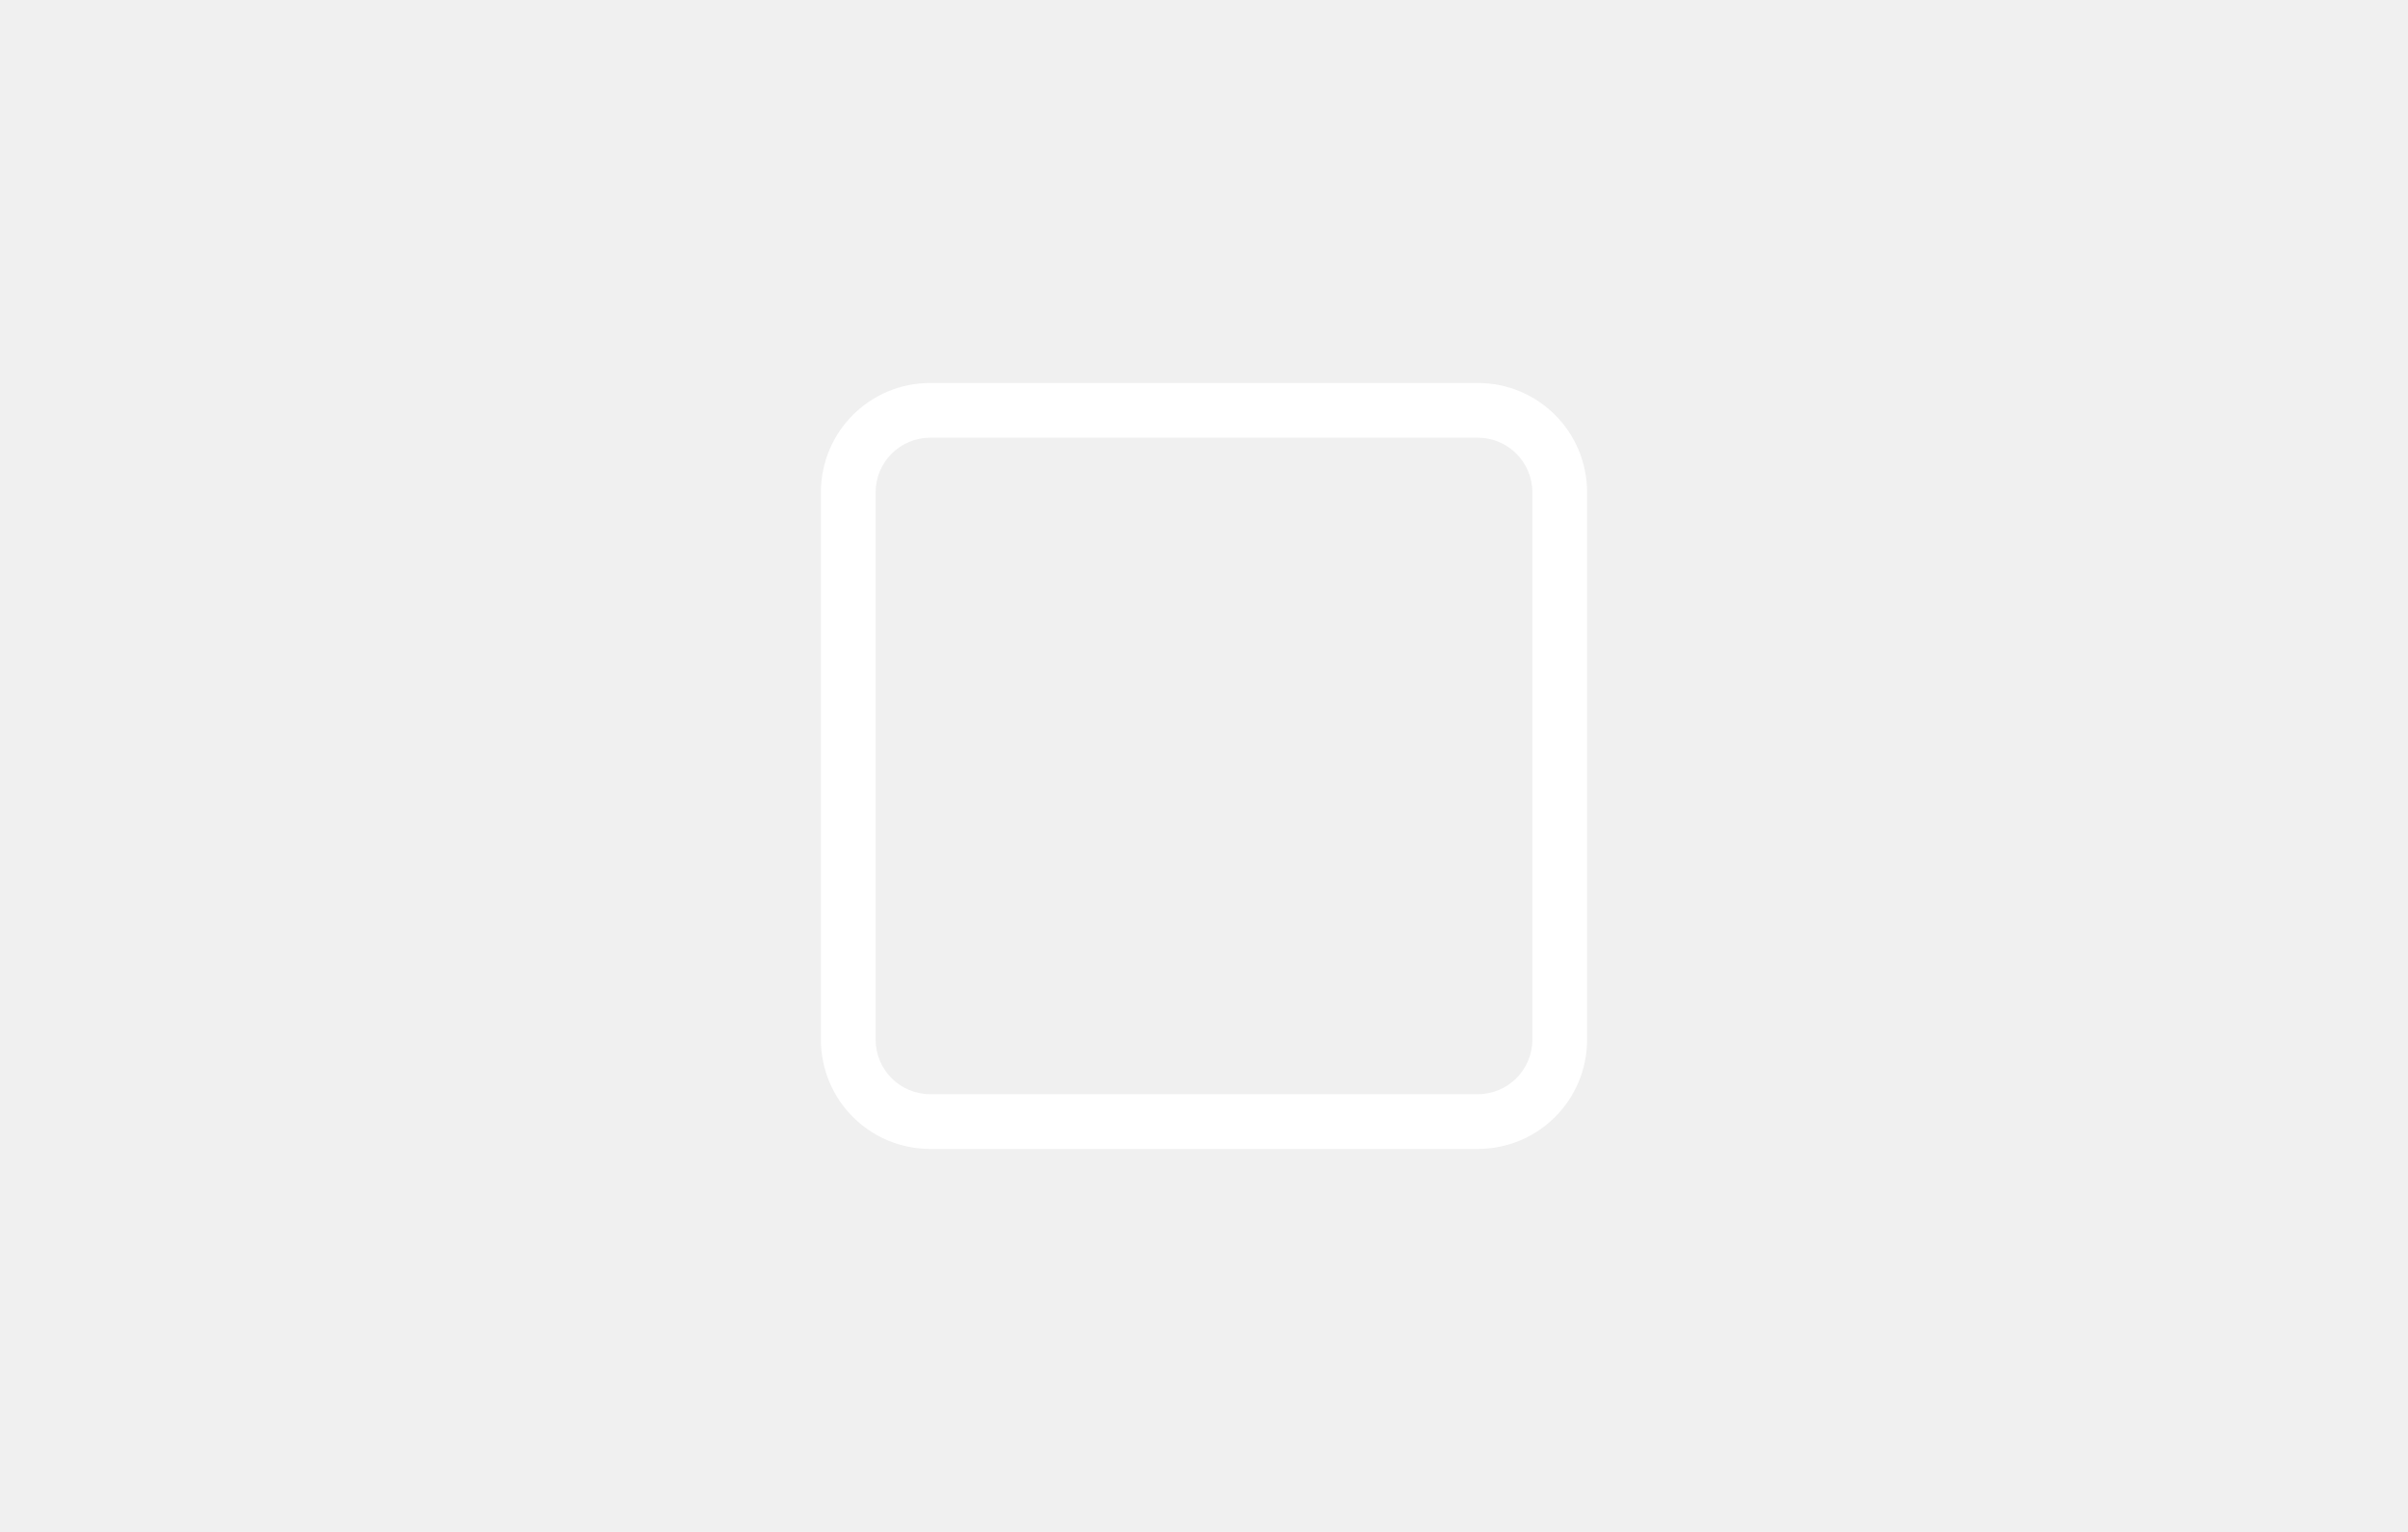
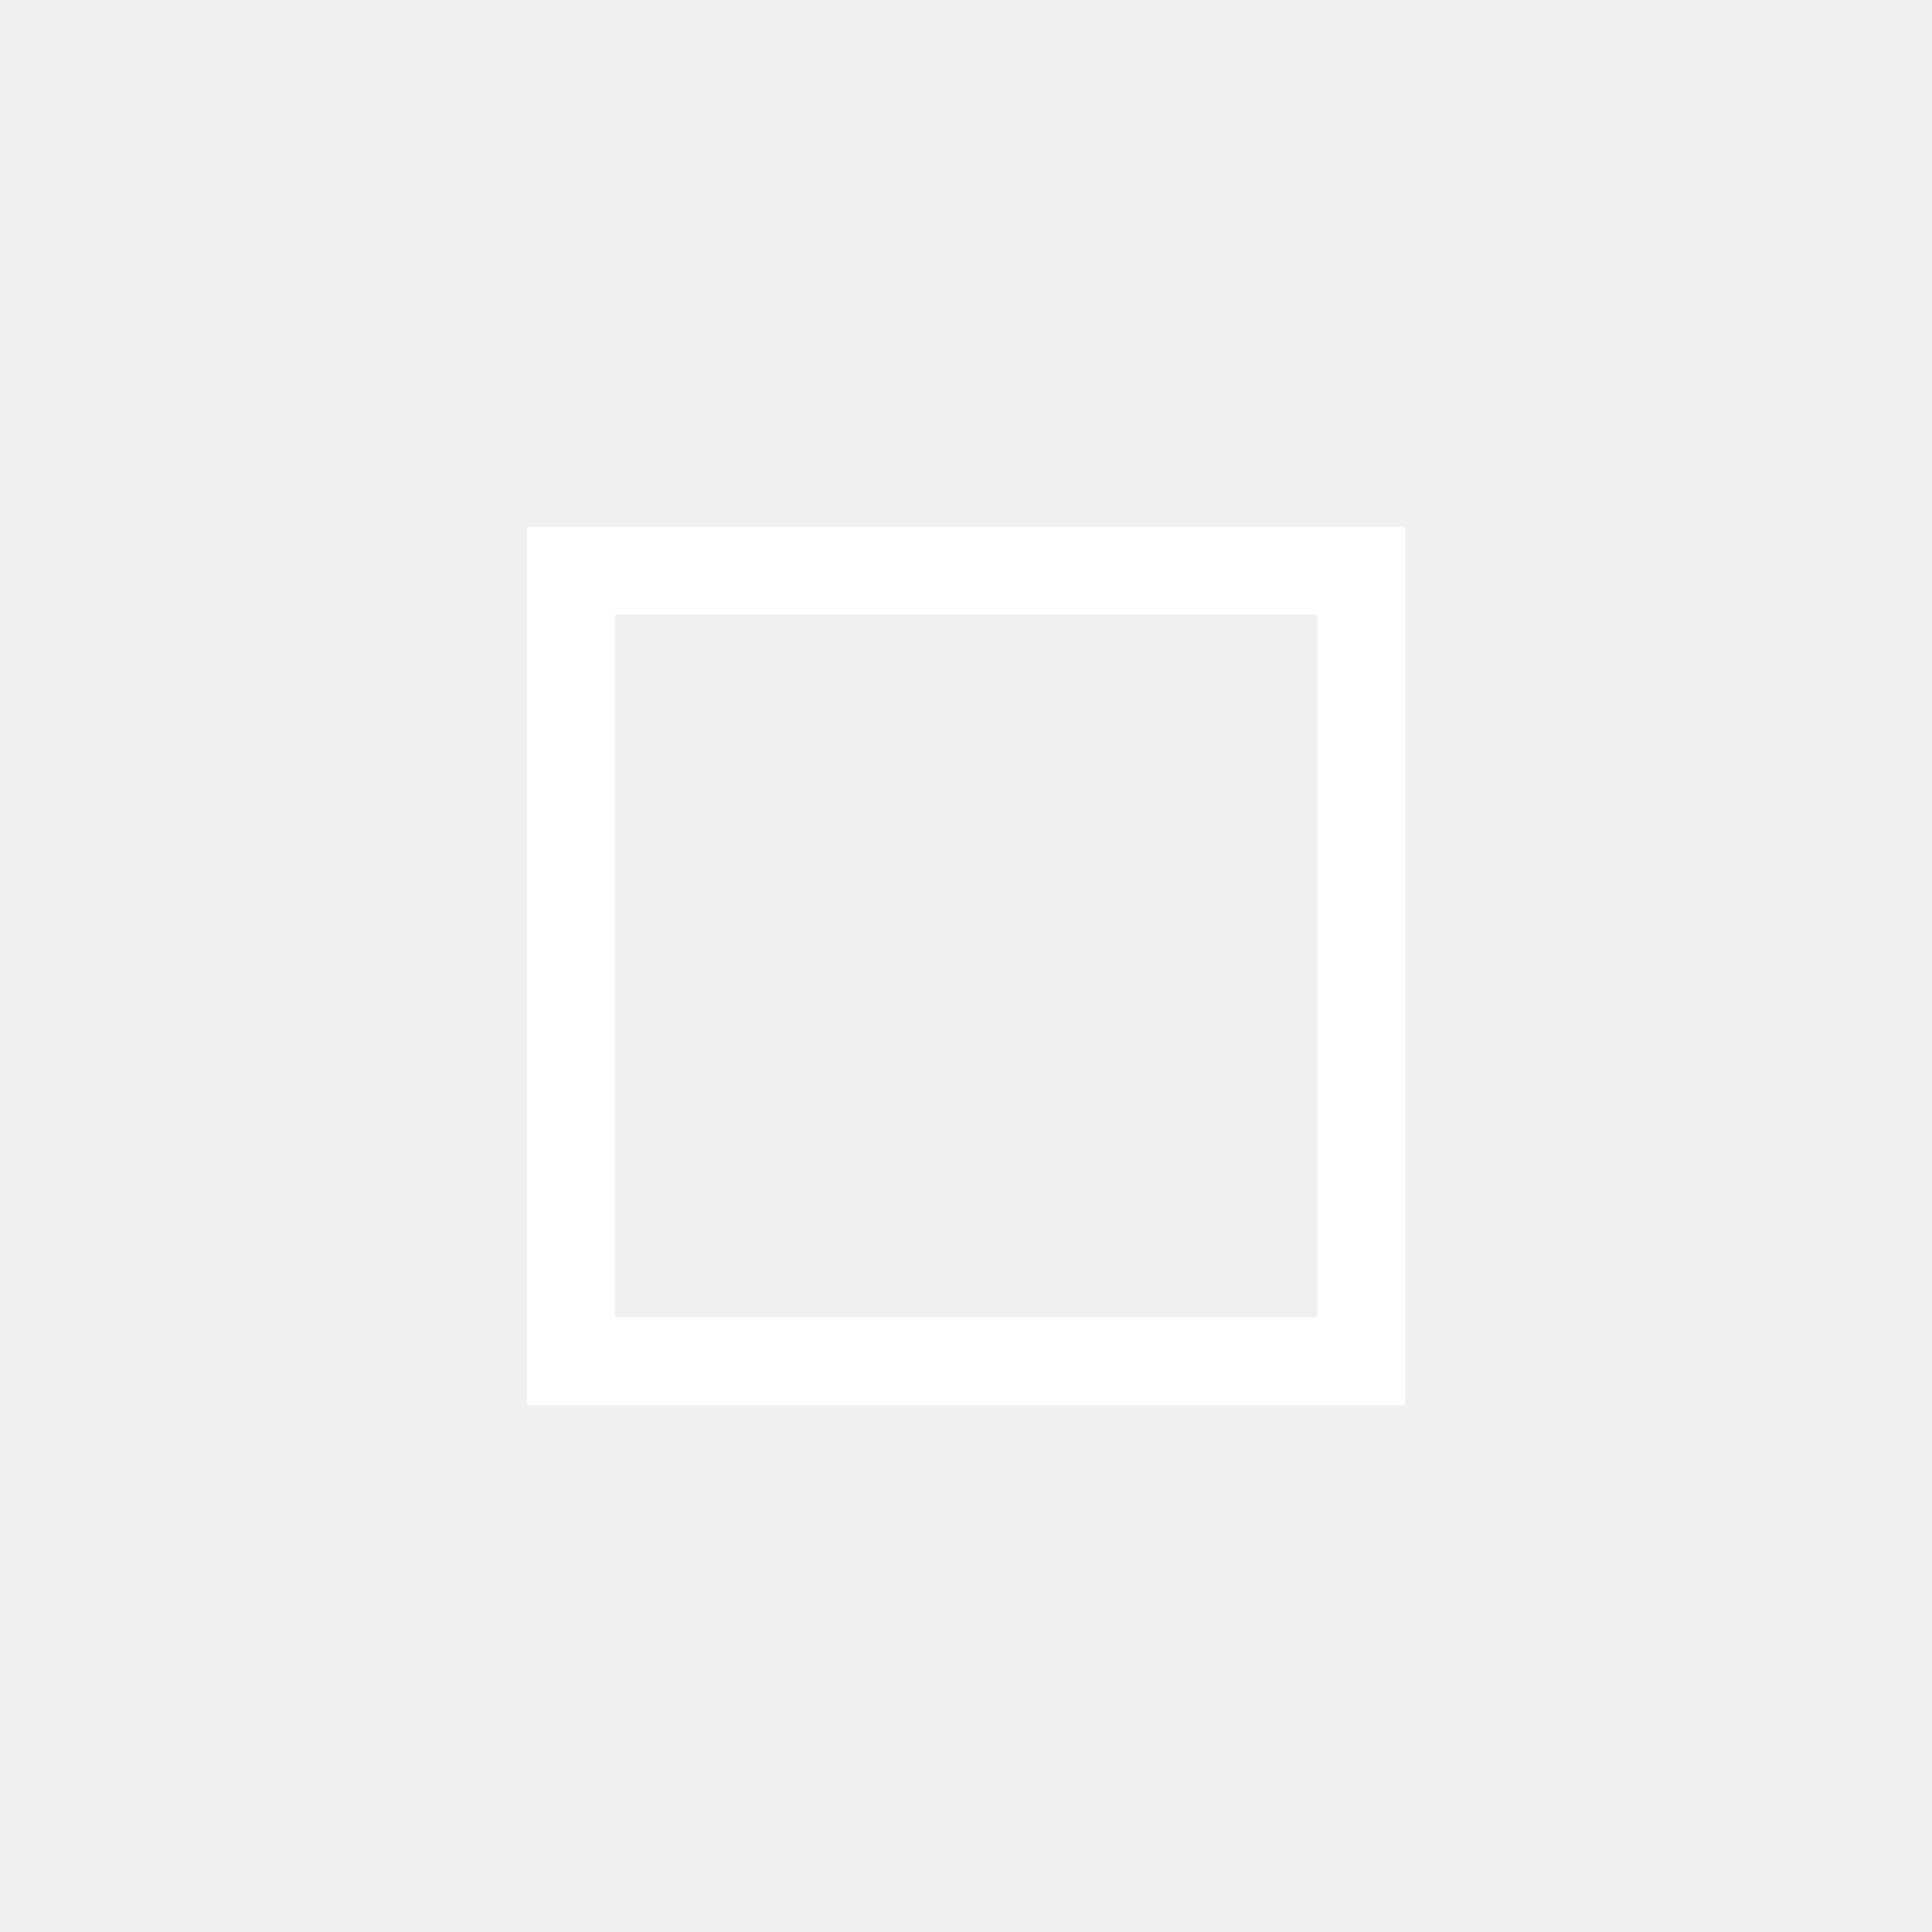
- <svg xmlns="http://www.w3.org/2000/svg" xmlns:xlink="http://www.w3.org/1999/xlink" id="svg4306" width="44" height="28" version="1.1" style="enable-background:new">
+ <svg xmlns="http://www.w3.org/2000/svg" xmlns:xlink="http://www.w3.org/1999/xlink" id="svg4306" width="22" height="22" version="1.1" style="enable-background:new">
  <defs id="defs22">
-     <filter color-interpolation-filters="sRGB" height="1.048" width="1.048" y="-0.024" x="-0.024" id="filter11290">
+     <filter color-interpolation-filters="sRGB" height="1.048" width="1.048" y="-.024" x="-.024" id="filter11290">
      <feGaussianBlur id="feGaussianBlur879" stdDeviation="0.159" />
    </filter>
-     <linearGradient gradientUnits="userSpaceOnUse" gradientTransform="translate(-0.0078552,-5.0139e-5)" y2="0.647" y1="16.296" x2="16.388" x1="0.739" id="linearGradient1005">
+     <linearGradient gradientUnits="userSpaceOnUse" gradientTransform="translate(-0.0078552,-5.0139e-5)" y2=".647" y1="16.296" x2="16.388" x1=".739" id="linearGradient1005">
      <stop id="stop882" offset="0" stop-color="#00dc96" />
      <stop id="stop884" offset="1" stop-color="#14d29b" />
    </linearGradient>
  </defs>
  <use x="0" y="0" xlink:href="#g1000" id="use1002" transform="translate(28.47603)" width="100%" height="100%" />
-   <g transform="matrix(3.779528,0,0,3.779528,3.500002,-1.000003)" id="active-center" style="enable-background:new">
-     <g transform="matrix(1.157895,0,0,0.8750001,-1.538762,8.830469)" id="use1626">
-       <rect y="-9.79" x="0.529" height="8.467" width="10.054" id="rect3776" style="opacity:0.003;fill:#000000;fill-opacity:1;stroke-width:0.349" />
-     </g>
-     <g transform="translate(-19.44688,20.6375)" id="use1638">
-       <rect y="-19.579" x="21.431" height="5.821" width="5.821" id="rect3780" style="opacity:0.003;fill:#000000;fill-opacity:1;stroke-width:0.22" />
-       <path id="path3782" style="color:#232629;fill:#ffffff;fill-opacity:1" d="m 79,-91 c -1.108,0 -2,0.892 -2,2 v 10 c 0,1.108 0.892,2 2,2 h 10 c 1.108,0 2,-0.892 2,-2 v -10 c 0,-1.108 -0.892,-2 -2,-2 z m 0,1 h 10 c 0.554,0 1,0.446 1,1 v 10 c 0,0.554 -0.446,1 -1,1 H 79 c -0.554,0 -1,-0.446 -1,-1 v -10 c 0,-0.554 0.446,-1 1,-1 z" transform="matrix(0.2645833,0,0,0.2645833,2.116668,5.55625)" class="ColorScheme-Text" />
+   <g id="active-center">
+     <rect ry="0" rx="0" y="9.5367432e-07" x="9.5367432e-07" height="22" width="22" id="rect962" style="opacity:0;fill:#000000;fill-opacity:1;fill-rule:evenodd;stroke:none;stroke-width:3;stroke-linecap:round;stroke-linejoin:round;stroke-miterlimit:4;stroke-dasharray:none;stroke-opacity:1;paint-order:fill markers stroke" />
+     <path id="rect838" d="M 6,6 V 16 H 16 V 6 Z m 1,1 h 8 v 8 H 7 Z" style="opacity:1;fill:#ffffff;fill-opacity:1;stroke:none;stroke-width:1;stroke-linecap:round;stroke-miterlimit:4;stroke-dasharray:none;stroke-opacity:1" />
+   </g>
+   <g id="inactive-center">
+     <rect style="opacity:0;fill:#000000;fill-opacity:1;fill-rule:evenodd;stroke:none;stroke-width:3;stroke-linecap:round;stroke-linejoin:round;stroke-miterlimit:4;stroke-dasharray:none;stroke-opacity:1;paint-order:fill markers stroke" id="rect964" width="22" height="22" x="30" y="7.3711777e-07" rx="0" ry="0" />
+     <path style="opacity:0.5;fill:#ffffff;fill-opacity:1;stroke:none;stroke-width:1;stroke-linecap:round;stroke-miterlimit:4;stroke-dasharray:none;stroke-opacity:1" d="M 36,6 V 16 H 46 V 6 Z m 1,1 h 8 v 8 h -8 z" id="path843" />
+   </g>
+   <g id="deactivated-center" transform="translate(-7.269774,-0.7910008)">
+     <rect ry="0" rx="0" y="0.791" x="62.27" height="22" width="22" id="rect1017" style="opacity:0;fill:#000000;fill-opacity:1;fill-rule:evenodd;stroke:none;stroke-width:3;stroke-linecap:round;stroke-linejoin:round;stroke-miterlimit:4;stroke-dasharray:none;stroke-opacity:1;paint-order:fill markers stroke" />
+     <path id="path853" d="M 68.27,6.791 V 16.791 h 10 V 6.791 Z m 1,1 h 8 v 8 h -8 z" style="opacity:0.5;fill:#ffffff;fill-opacity:1;stroke:none;stroke-width:1;stroke-linecap:round;stroke-miterlimit:4;stroke-dasharray:none;stroke-opacity:1" />
+   </g>
+   <g id="hover-center">
+     <rect style="display:inline;opacity:1;fill:none;fill-opacity:1;stroke:none;stroke-width:1.375;stroke-linecap:butt;stroke-linejoin:miter;stroke-miterlimit:4;stroke-dasharray:none;stroke-dashoffset:0;stroke-opacity:0" id="rect6284" width="22" height="22" x="4.8794135e-07" y="27" />
+     <g transform="translate(25)" id="g875">
+       <rect style="opacity:0.15;fill:#ffffff;fill-opacity:1;stroke:none;stroke-width:1.294;stroke-linecap:round;stroke-miterlimit:4;stroke-dasharray:none;stroke-opacity:1" id="rect867" width="22" height="22" x="-25" y="27" ry="3" />
+       <path id="path845" d="M -19,33 V 43 H -9 V 33 Z m 1,1 h 8 v 8 h -8 z" style="opacity:1;fill:#ffffff;fill-opacity:1;stroke:none;stroke-width:1;stroke-linecap:round;stroke-miterlimit:4;stroke-dasharray:none;stroke-opacity:1" />
+       <path id="rect855" style="opacity:0.6;fill:#ffffff;fill-opacity:1;stroke:none;stroke-width:1.294;stroke-linecap:round;stroke-miterlimit:4;stroke-dasharray:none;stroke-opacity:1" d="M 3 27 C 1.338 27 0 28.338 0 30 L 0 46 C 0 47.662 1.338 49 3 49 L 19 49 C 20.662 49 22 47.662 22 46 L 22 30 C 22 28.338 20.662 27 19 27 L 3 27 z M 3 28 L 19 28 C 20.108 28 21 28.892 21 30 L 21 46 C 21 47.108 20.108 48 19 48 L 3 48 C 1.892 48 1 47.108 1 46 L 1 30 C 1 28.892 1.892 28 3 28 z " transform="translate(-25)" />
    </g>
  </g>
-   <g id="inactive-center" style="enable-background:new">
-     <g transform="matrix(4.376295,0,0,3.307087,41.68421,32.375)" id="use1624" style="fill:#646464;fill-opacity:1">
-       <rect y="-9.79" x="0.529" height="8.467" width="10.054" id="rect3873" style="opacity:0.003;fill:#646464;fill-opacity:1;stroke-width:0.349" />
-     </g>
-     <g transform="matrix(3.779528,0,0,3.779528,-26.00001,77)" id="use1644" style="opacity:1">
-       <rect y="-19.579" x="21.431" height="5.821" width="5.821" id="rect3883" style="opacity:0.003;fill:#000000;fill-opacity:1;stroke-width:0.22" />
-       <path id="path3885" style="color:#232629;opacity:0.4;fill:#ffffff;fill-opacity:1" d="m 79,-91 c -1.108,0 -2,0.892 -2,2 V -79 c 0,1.108 0.892,2 2,2 l 10,0 c 1.108,0 2,-0.892 2,-2 v -10 c 0,-1.108 -0.892,-2 -2,-2 z m 0,1 10,0 c 0.554,0 1,0.446 1,1 V -79 c 0,0.554 -0.446,1 -1,1 l -10,0 c -0.554,0 -1,-0.446 -1,-1 v -10 c 0,-0.554 0.446,-1 1,-1 z" transform="matrix(0.2645833,0,0,0.2645833,2.116668,5.55625)" class="ColorScheme-Text" />
+   <g id="pressed-center">
+     <rect y="57" x="4.8313905e-07" height="22" width="22" id="rect6380" style="display:inline;opacity:1;fill:none;fill-opacity:1;stroke:none;stroke-width:1.375;stroke-linecap:butt;stroke-linejoin:miter;stroke-miterlimit:4;stroke-dasharray:none;stroke-dashoffset:0;stroke-opacity:0" />
+     <g transform="translate(25)" id="g899">
+       <rect ry="3" y="57" x="-25" height="22" width="22" id="rect869" style="opacity:0.25;fill:#ffffff;fill-opacity:1;stroke:none;stroke-width:1.294;stroke-linecap:round;stroke-miterlimit:4;stroke-dasharray:none;stroke-opacity:1" />
+       <path style="opacity:1;fill:#ffffff;fill-opacity:1;stroke:none;stroke-width:1;stroke-linecap:round;stroke-miterlimit:4;stroke-dasharray:none;stroke-opacity:1" d="M -19,63 V 73 H -9 V 63 Z m 1,1 h 8 v 8 h -8 z" id="path871" />
+       <path id="rect862" style="opacity:0.6;fill:#ffffff;fill-opacity:1;stroke:none;stroke-width:1.294;stroke-linecap:round;stroke-miterlimit:4;stroke-dasharray:none;stroke-opacity:1" d="M 3 57 C 1.338 57 0 58.338 0 60 L 0 76 C 0 77.662 1.338 79 3 79 L 19 79 C 20.662 79 22 77.662 22 76 L 22 60 C 22 58.338 20.662 57 19 57 L 3 57 z M 3 58 L 19 58 C 20.108 58 21 58.892 21 60 L 21 76 C 21 77.108 20.108 78 19 78 L 3 78 C 1.892 78 1 77.108 1 76 L 1 60 C 1 58.892 1.892 58 3 58 z " transform="translate(-25)" />
    </g>
  </g>
-   <g id="deactivated-center" style="enable-background:new">
-     <rect y="1.8900739e-06" x="88" height="28" width="44" id="use1632" style="opacity:0.001;fill:#646464;fill-opacity:1;stroke-width:1.327" />
-     <g id="use1646" transform="matrix(3.779528,0,0,3.779528,17.99999,77)">
-       <rect style="opacity:0.003;fill:#000000;fill-opacity:1;stroke-width:0.22" id="rect7255" width="5.821" height="5.821" x="21.431" y="-19.579" />
-       <path class="ColorScheme-Text" d="m 23.019,-18.521 c -0.293,0 -0.529,0.236 -0.529,0.529 v 2.646 c 0,0.293 0.236,0.529 0.529,0.529 h 2.646 c 0.293,0 0.529,-0.236 0.529,-0.529 v -2.646 c 0,-0.293 -0.236,-0.529 -0.529,-0.529 z m 0,0.265 h 2.646 c 0.147,0 0.265,0.118 0.265,0.265 v 2.646 c 0,0.147 -0.118,0.265 -0.265,0.265 h -2.646 c -0.147,0 -0.265,-0.118 -0.265,-0.265 v -2.646 c 0,-0.147 0.118,-0.265 0.265,-0.265 z" style="color:#232629;opacity:0.4;fill:#ffffff;fill-opacity:1;stroke-width:0.265" id="path7257" />
-     </g>
-   </g>
-   <g id="hover-center">
-     <rect style="color:#232629;opacity:0.15;fill:#ffffff;fill-opacity:1;stroke-width:3.804" id="rect13204" width="44" height="28" x="2.1983137e-06" y="28" class="ColorScheme-Text" ry="4" />
-     <rect y="31" x="11" height="22" width="22" id="rect13198" style="opacity:0.003;fill:#000000;fill-opacity:1;stroke-width:0.832" />
-     <path class="ColorScheme-Text" d="m 17,35.084 c -1.108,0.009 -2,0.892 -2,2 V 47.084 c 0,1.108 0.892,2.009 2,2 L 27,49 c 1.108,-0.009 2,-0.892 2,-2 V 37 C 29,35.892 28.108,34.991 27,35 Z m 0,1 L 27,36 c 0.554,-0.005 1,0.446 1,1 v 10 c 0,0.554 -0.446,0.995 -1,1 l -10,0.084 c -0.554,0.005 -1,-0.446 -1,-1 V 37.084 c 0,-0.554 0.446,-0.995 1,-1 z" style="color:#232629;fill:#ffffff;fill-opacity:1;stroke-width:1" id="path13200" />
-     <path id="rect20212" style="color:#232629;opacity:0.6;fill:#ffffff;fill-opacity:1;stroke-width:3.804" class="ColorScheme-Text" d="M 4 28 C 1.784 28 0 29.784 0 32 L 0 52 C 0 54.216 1.784 56 4 56 L 40 56 C 42.216 56 44 54.216 44 52 L 44 32 C 44 29.784 42.216 28 40 28 L 4 28 z M 4 29 L 40 29 C 41.662 29 43 30.338 43 32 L 43 52 C 43 53.662 41.662 55 40 55 L 4 55 C 2.338 55 1 53.662 1 52 L 1 32 C 1 30.338 2.338 29 4 29 z " />
-   </g>
-   <g id="pressed-center" transform="translate(0,28)">
-     <rect style="color:#232629;opacity:0.25;fill:#ffffff;fill-opacity:1;stroke-width:3.804" id="rect22401" width="44" height="28" x="2.1983137e-06" y="28" class="ColorScheme-Text" ry="4" />
-     <rect y="31" x="11" height="22" width="22" id="rect22403" style="opacity:0.003;fill:#000000;fill-opacity:1;stroke-width:0.832" />
-     <path class="ColorScheme-Text" d="m 17,35.084 c -1.108,0.009 -2,0.892 -2,2 V 47.084 c 0,1.108 0.892,2.009 2,2 L 27,49 c 1.108,-0.009 2,-0.892 2,-2 V 37 C 29,35.892 28.108,34.991 27,35 Z m 0,1 L 27,36 c 0.554,-0.005 1,0.446 1,1 v 10 c 0,0.554 -0.446,0.995 -1,1 l -10,0.084 c -0.554,0.005 -1,-0.446 -1,-1 V 37.084 c 0,-0.554 0.446,-0.995 1,-1 z" style="color:#232629;fill:#ffffff;fill-opacity:1;stroke-width:1" id="path22405" />
-     <path id="path22407" style="color:#232629;opacity:0.6;fill:#ffffff;fill-opacity:1;stroke-width:3.804" class="ColorScheme-Text" d="m 4,28 c -2.216,0 -4,1.784 -4,4 v 20 c 0,2.216 1.784,4 4,4 h 36 c 2.216,0 4,-1.784 4,-4 V 32 c 0,-2.216 -1.784,-4 -4,-4 z m 0,1 h 36 c 1.662,0 3,1.338 3,3 v 20 c 0,1.662 -1.338,3 -3,3 H 4 C 2.338,55 1,53.662 1,52 V 32 c 0,-1.662 1.338,-3 3,-3 z" />
-   </g>
</svg>
